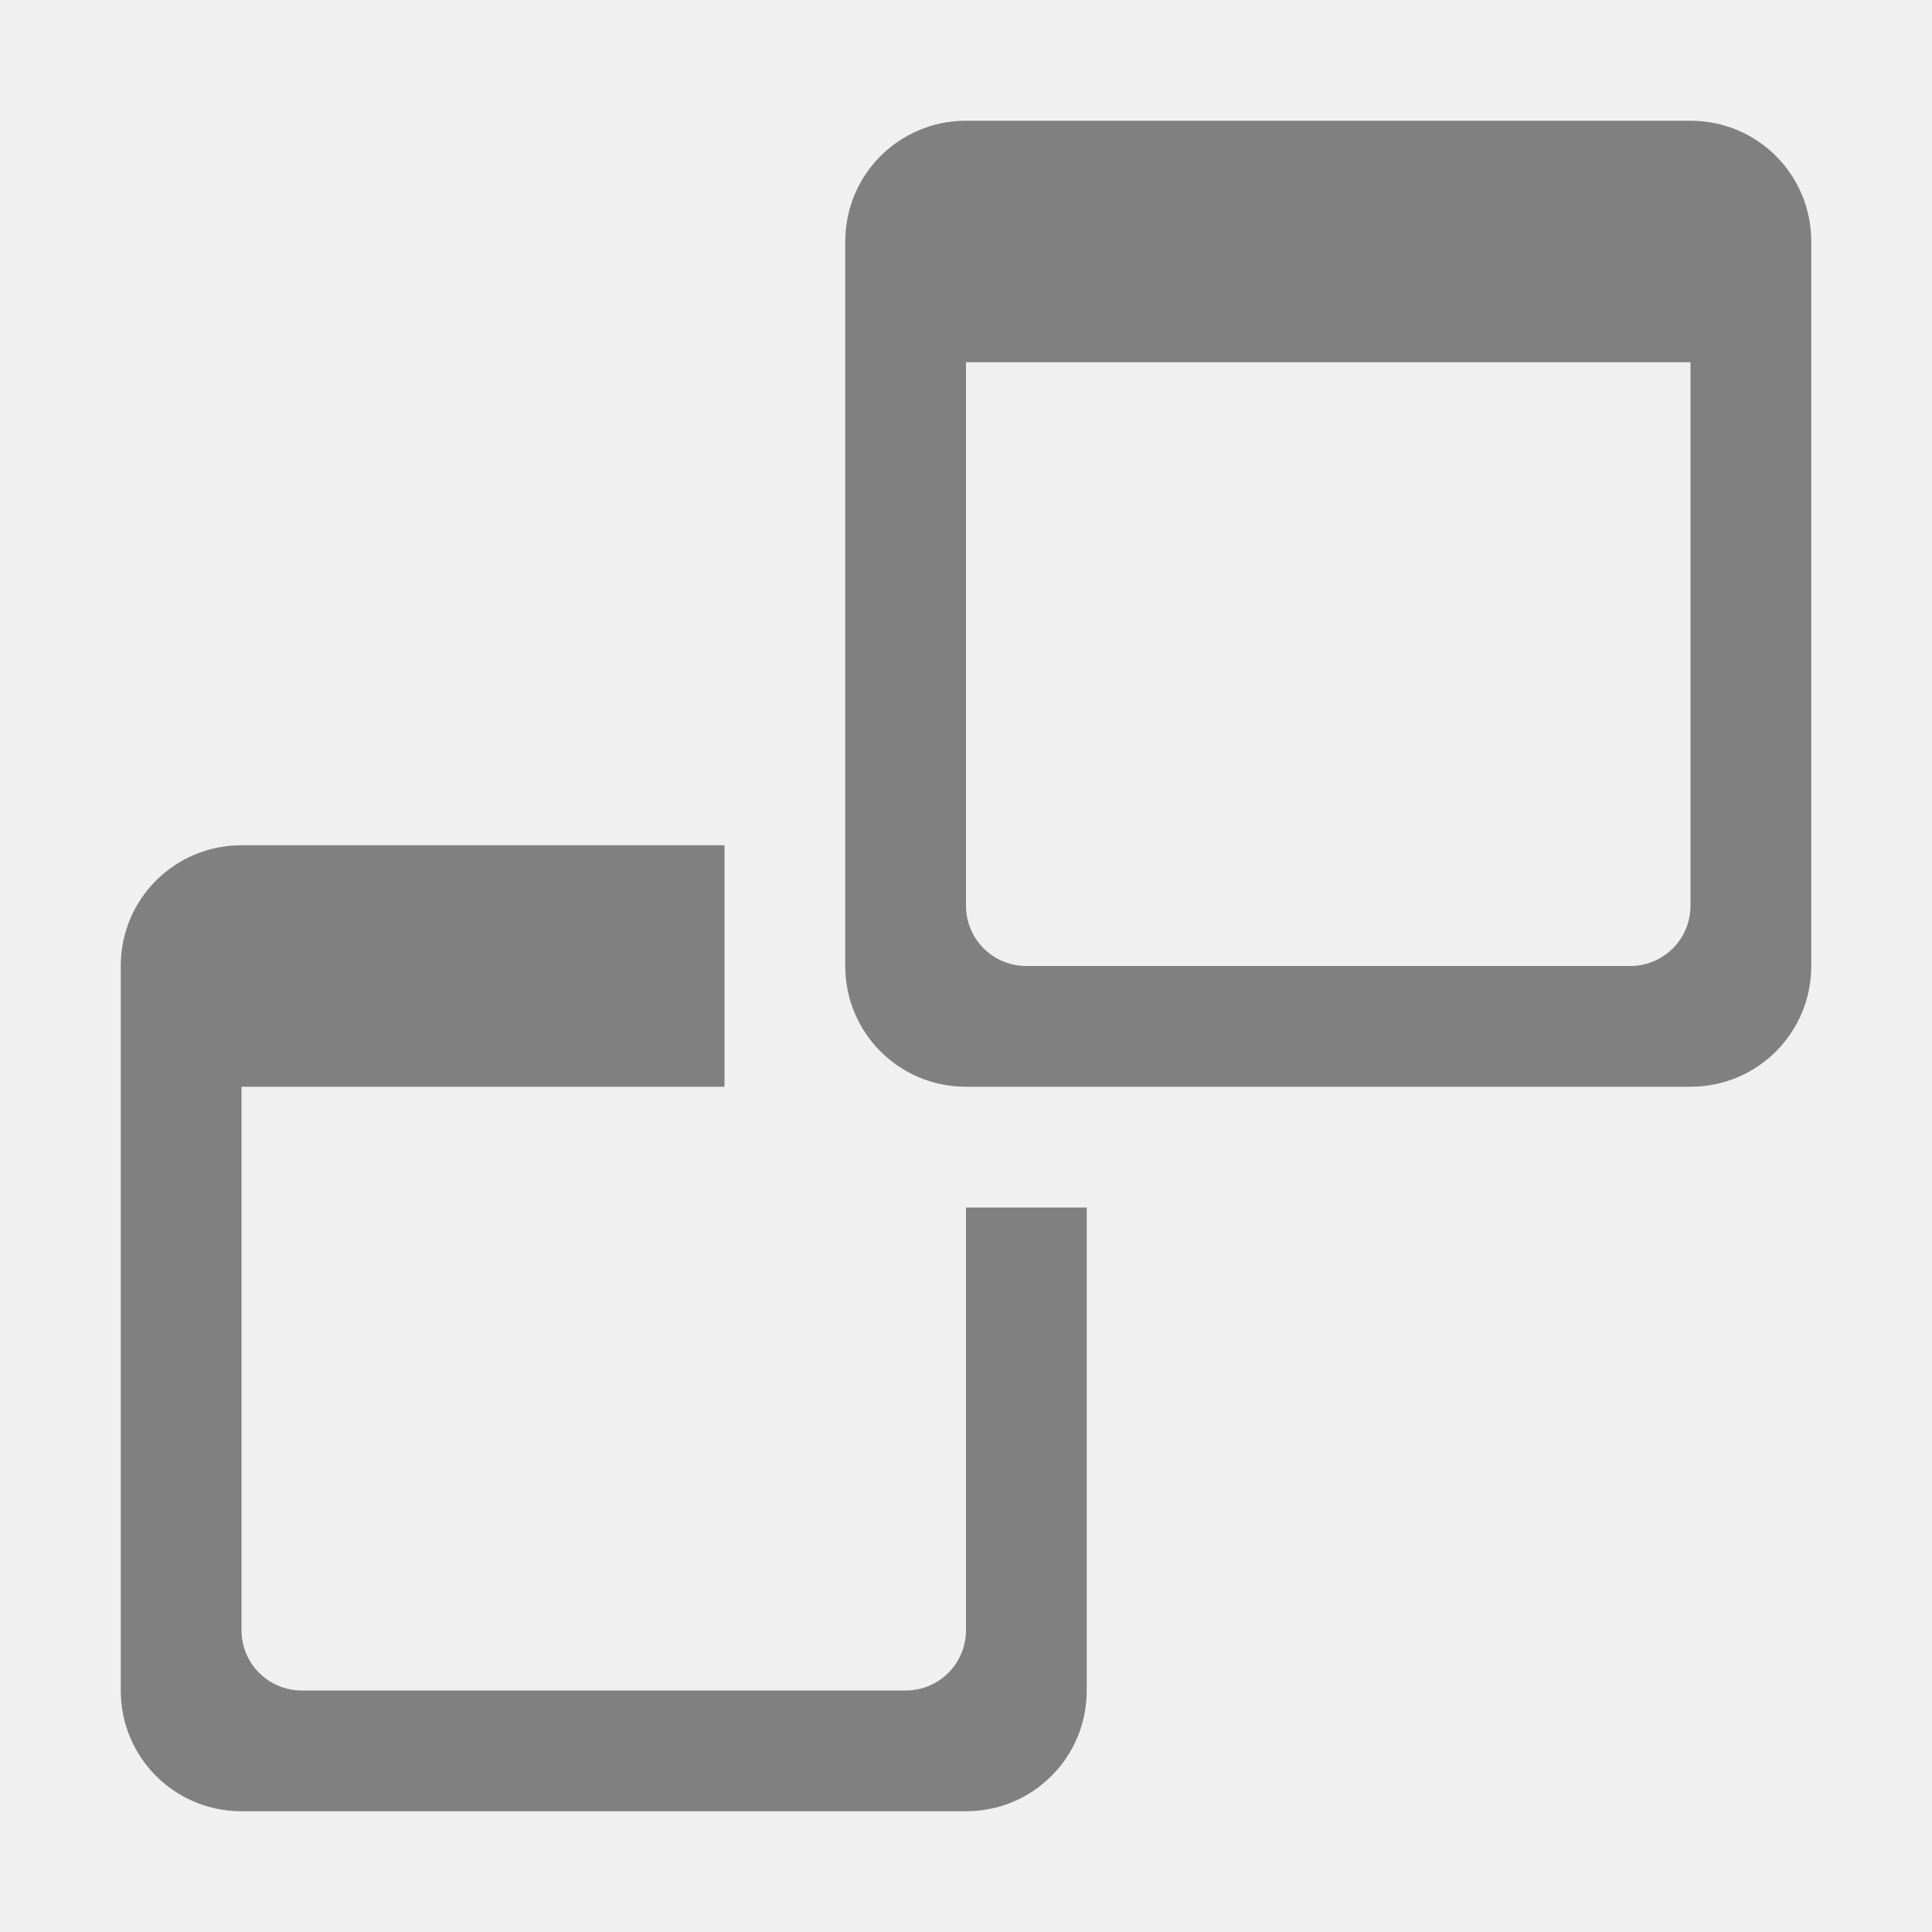
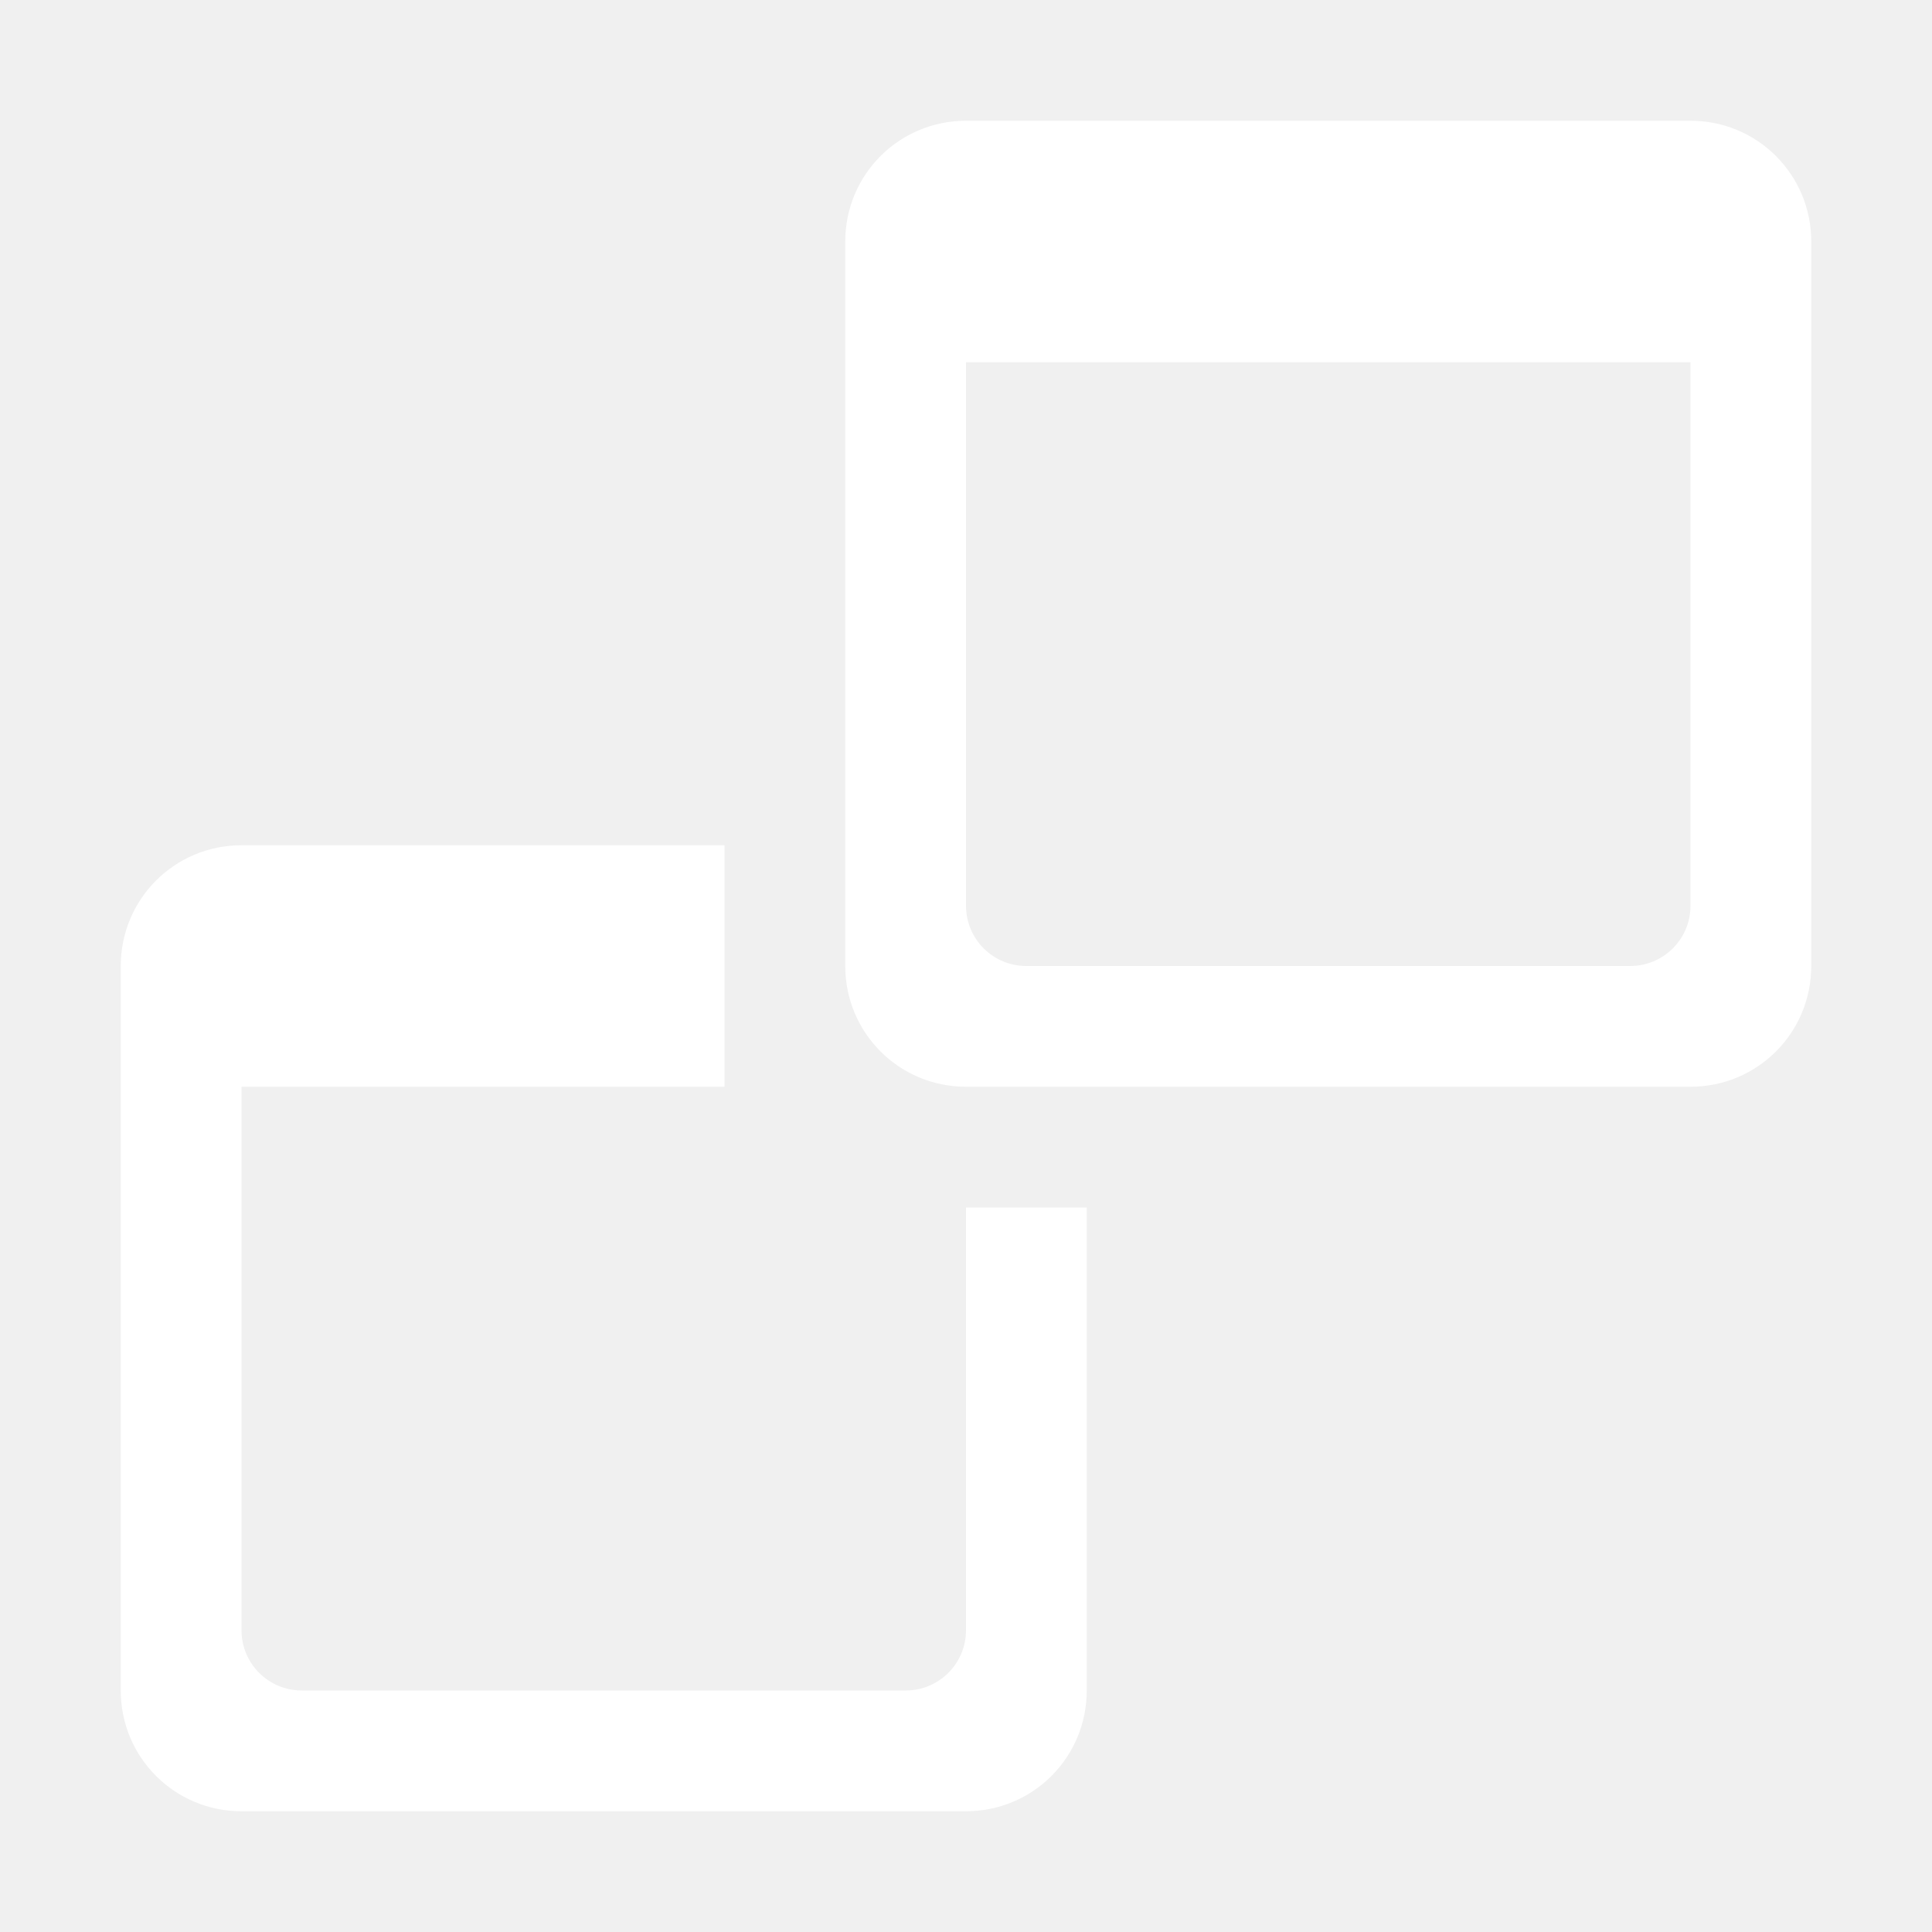
<svg xmlns="http://www.w3.org/2000/svg" width="16" height="16" version="1.1" id="svg8">
  <defs id="defs12" />
-   <path id="rect833" style="opacity:1;fill:#808080;fill-rule:evenodd;stroke:none;stroke-linejoin:round;fill-opacity:1" d="m 8,1 c -0.554,0 -1,0.446 -1,1 v 6 c 0,0.554 0.446,1 1,1 h 6 c 0.554,0 1,-0.446 1,-1 v -6 c 0,-0.554 -0.446,-1 -1,-1 z m 6,2 v 4.5 c 0,0.277 -0.223,0.5 -0.5,0.5 h -5 c -0.277,0 -0.5,-0.223 -0.5,-0.5 v -4.5 z" />
-   <path id="path840" style="opacity:1;fill:#808080;fill-opacity:1;fill-rule:evenodd;stroke:none;stroke-linejoin:round" d="M 2 7 C 1.446 7 1 7.446 1 8 L 1 14 C 1 14.554 1.446 15 2 15 L 8 15 C 8.554 15 9 14.554 9 14 L 9 10 L 8 10 L 8 13.5 C 8 13.777 7.777 14 7.5 14 L 2.5 14 C 2.223 14 2 13.777 2 13.5 L 2 9 L 6 9 L 6 7 L 2 7 z " />
+   <path id="rect833" style="opacity:1;fill:#ffffff;fill-rule:evenodd;stroke:none;stroke-linejoin:round;fill-opacity:1" d="m 8,1 c -0.554,0 -1,0.446 -1,1 v 6 c 0,0.554 0.446,1 1,1 h 6 c 0.554,0 1,-0.446 1,-1 v -6 c 0,-0.554 -0.446,-1 -1,-1 z m 6,2 v 4.5 c 0,0.277 -0.223,0.5 -0.5,0.5 h -5 c -0.277,0 -0.5,-0.223 -0.5,-0.5 v -4.5 z" />
+   <path id="path840" style="opacity:1;fill:#ffffff;fill-opacity:1;fill-rule:evenodd;stroke:none;stroke-linejoin:round" d="M 2 7 C 1.446 7 1 7.446 1 8 L 1 14 C 1 14.554 1.446 15 2 15 L 8 15 C 8.554 15 9 14.554 9 14 L 9 10 L 8 10 L 8 13.5 C 8 13.777 7.777 14 7.5 14 L 2.5 14 C 2.223 14 2 13.777 2 13.5 L 2 9 L 6 9 L 6 7 L 2 7 z " />
</svg>
